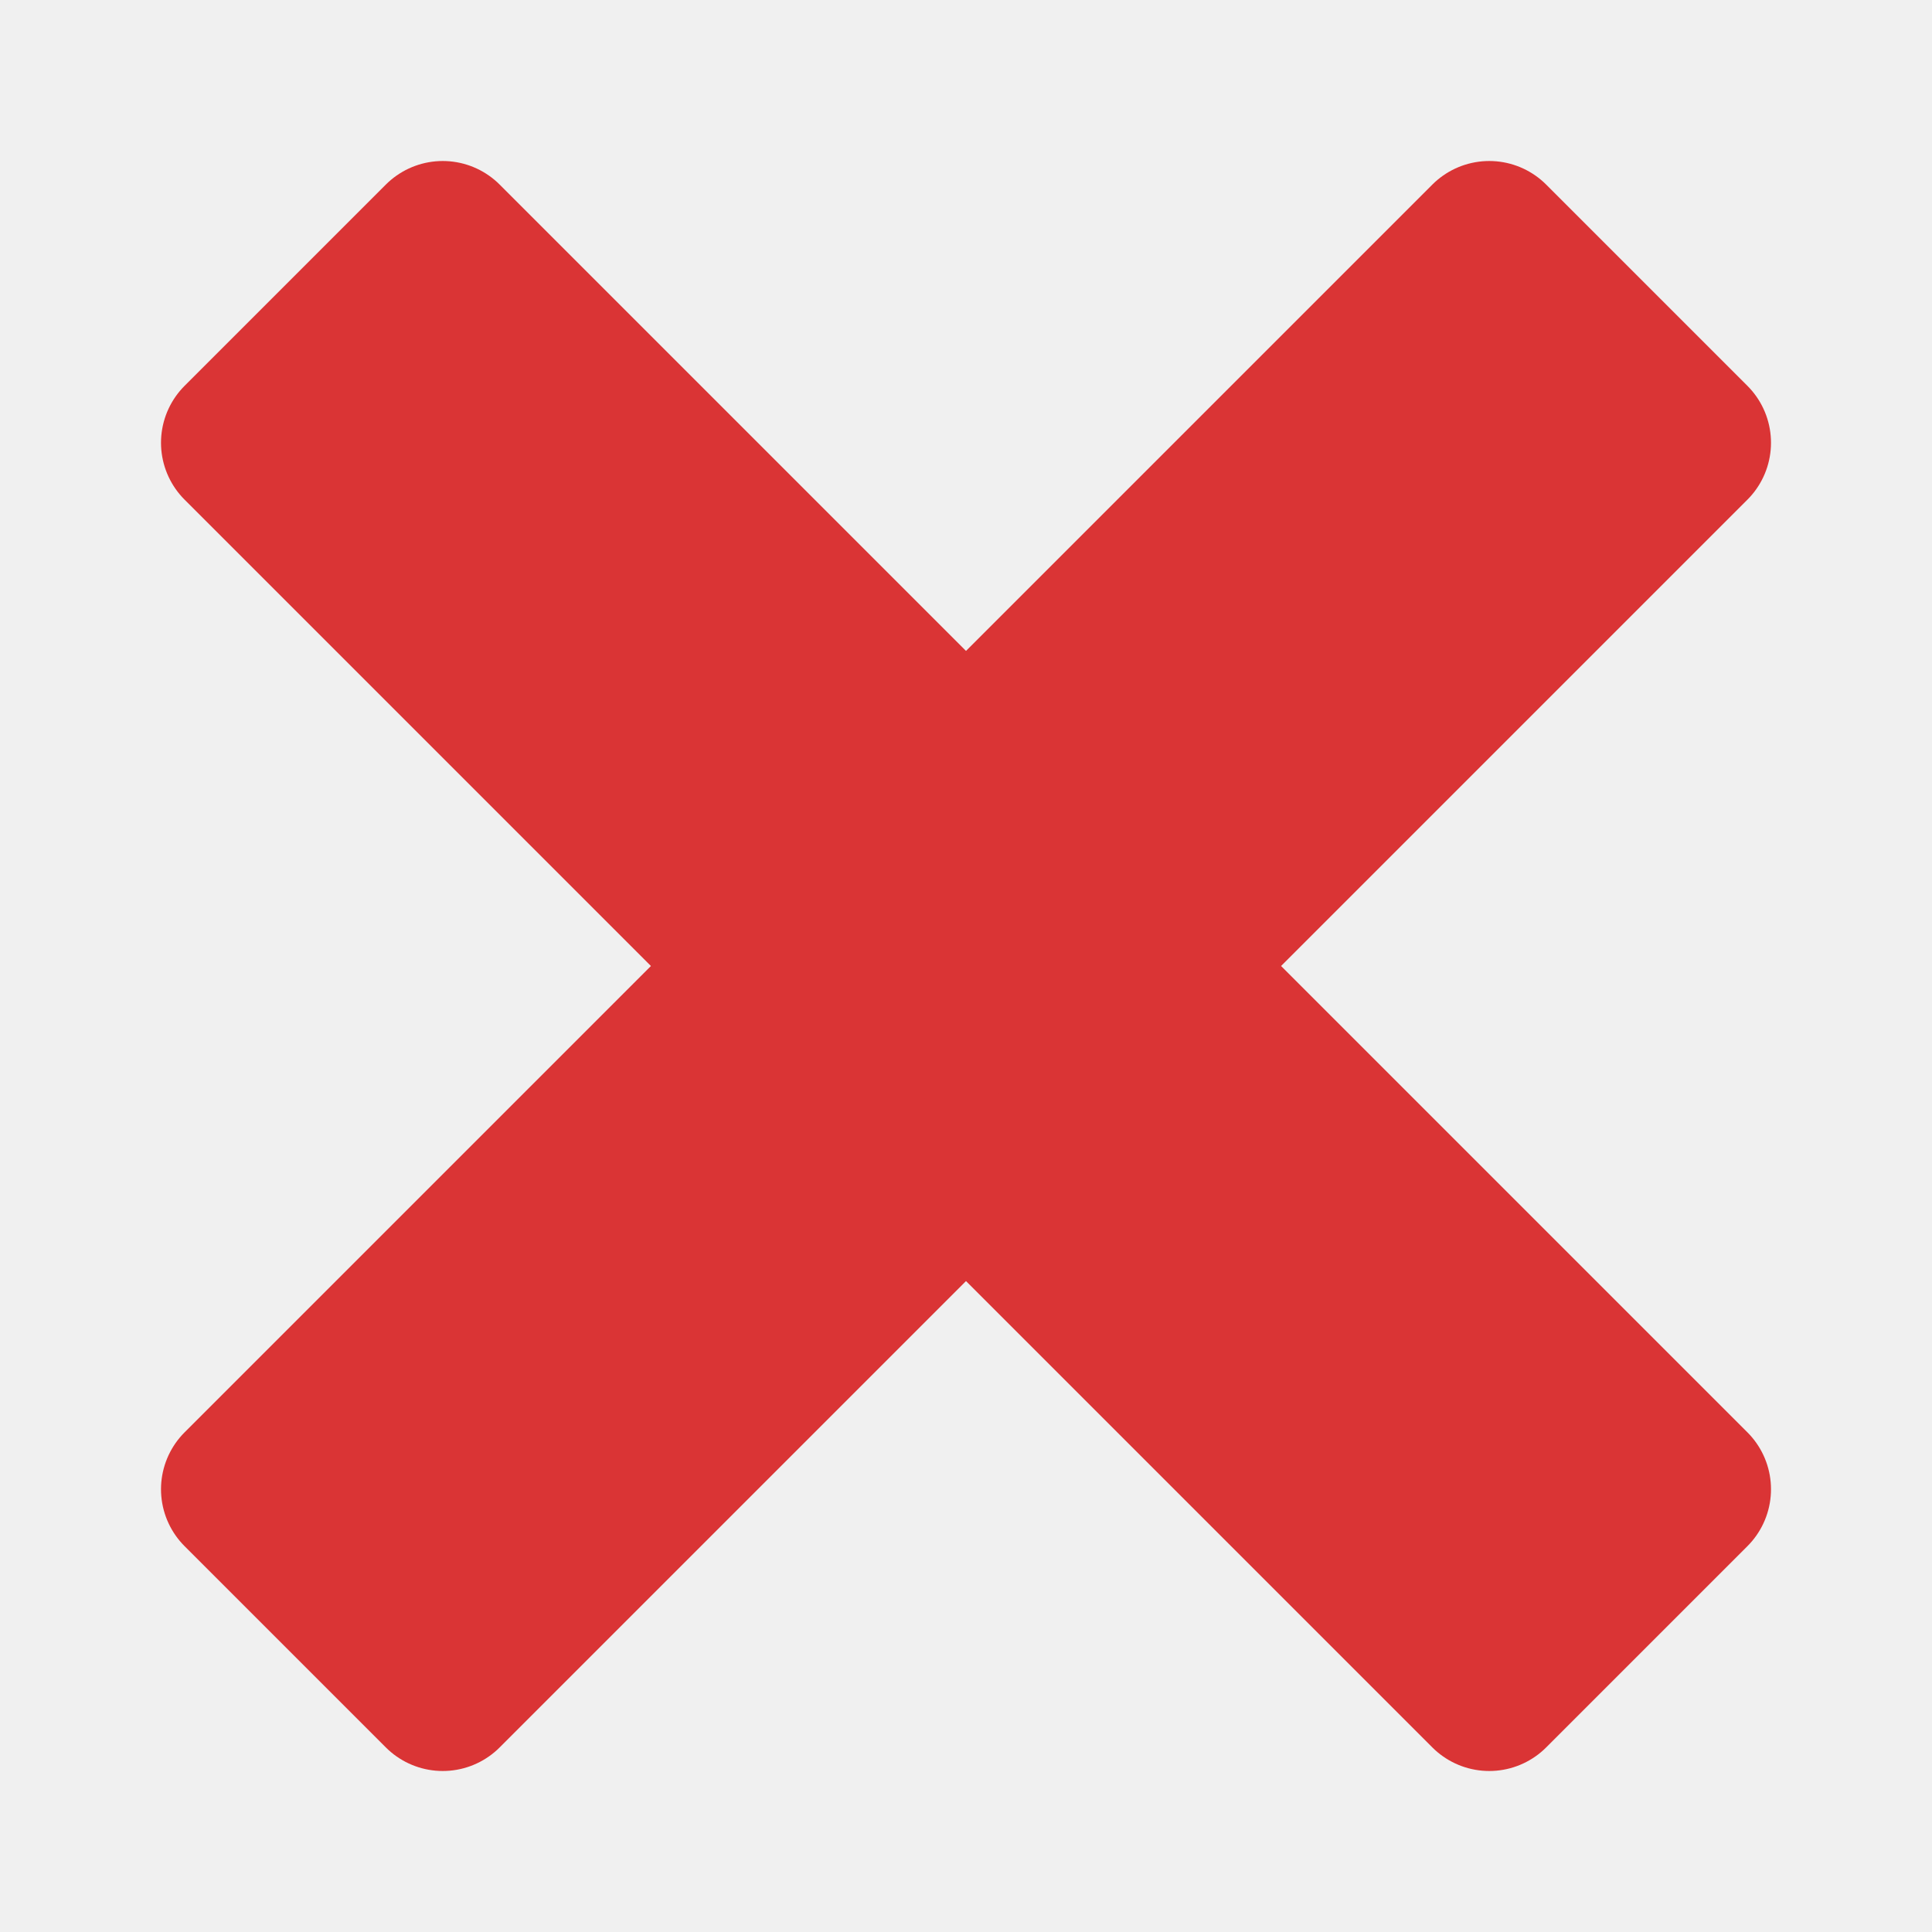
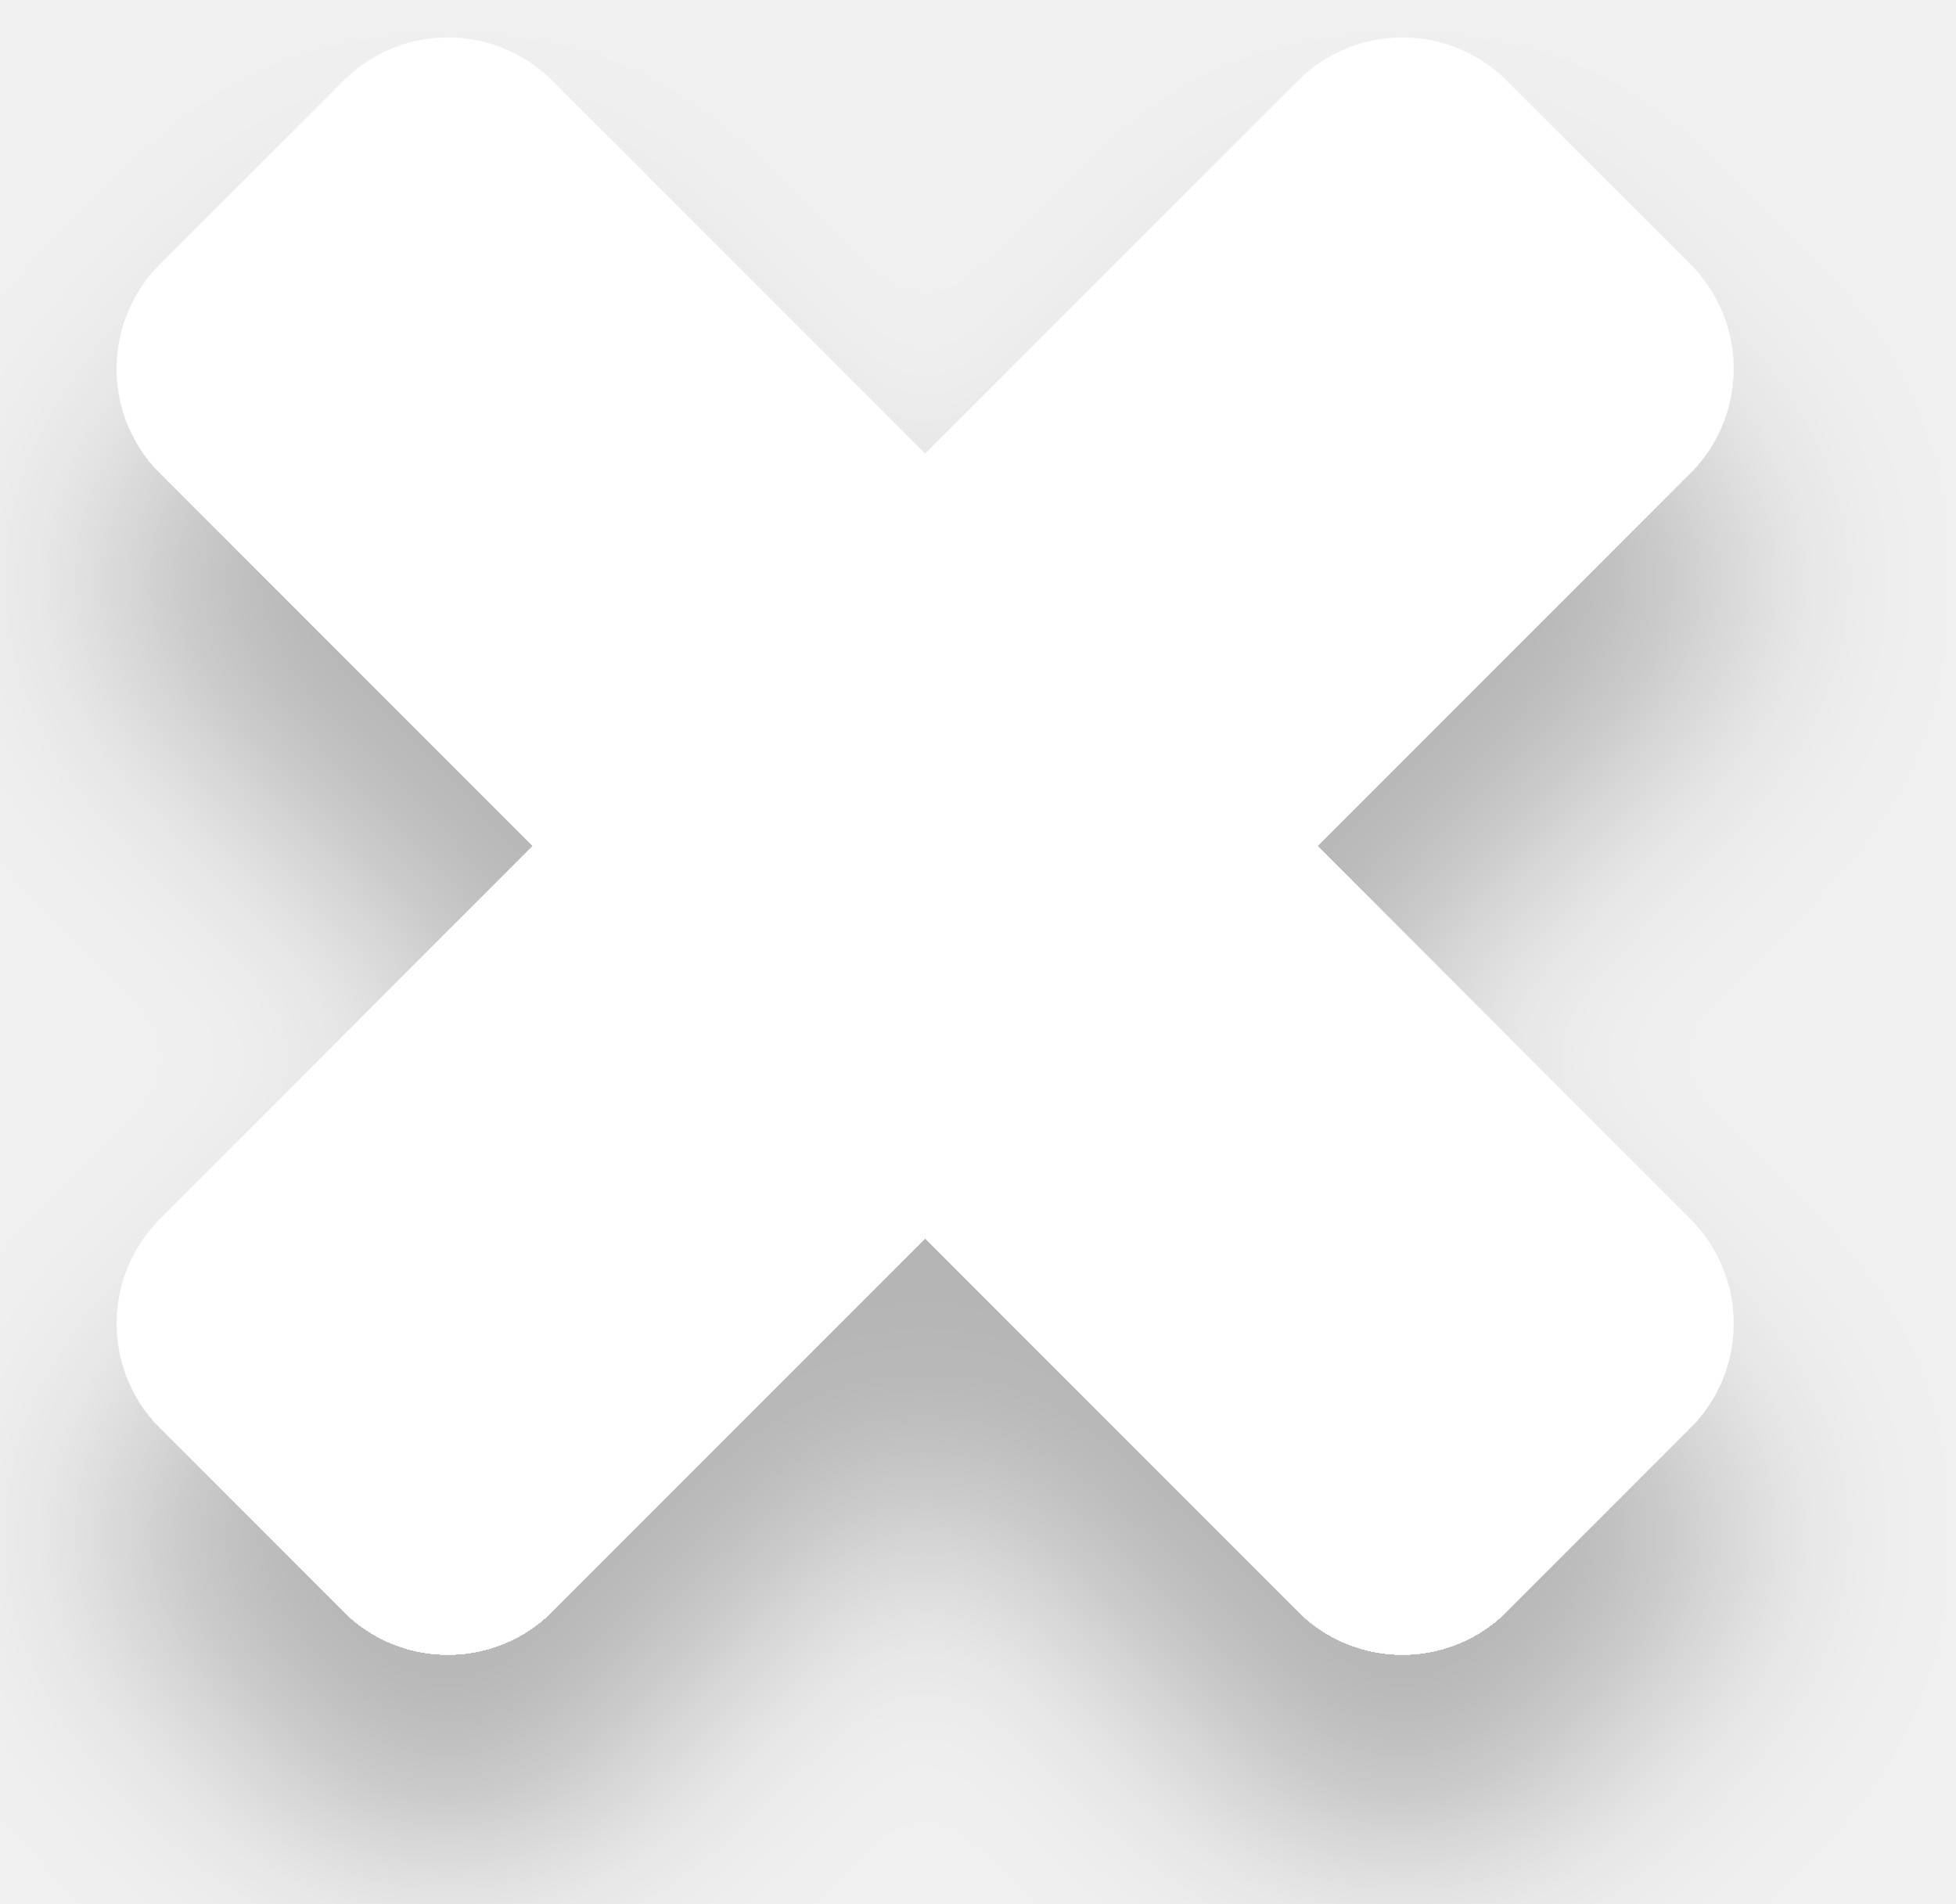
- <svg xmlns="http://www.w3.org/2000/svg" width="67" height="67" viewBox="0 0 67 67" fill="none">
-   <path fill-rule="evenodd" clip-rule="evenodd" d="M8.375 15.354L15.354 8.375L33.5 26.521L51.646 8.375L58.625 15.354L40.479 33.5L58.625 51.646L51.646 58.625L33.5 40.479L15.354 58.625L8.375 51.646L26.521 33.5L8.375 15.354Z" fill="#DA3435" stroke="#DA3435" stroke-width="5.583" stroke-linecap="round" stroke-linejoin="round" />
+ <svg xmlns="http://www.w3.org/2000/svg" width="37" height="36" viewBox="0 0 37 36" fill="none">
+   <g filter="url(#filter0_d_424_17)">
+     <path fill-rule="evenodd" clip-rule="evenodd" d="M5 6.972L8.472 3.5L17.5 12.528L26.528 3.5L30 6.972L20.972 16L30 25.028L26.528 28.5L17.5 19.472L8.472 28.5L5 25.028L14.028 16L5 6.972Z" fill="white" />
+     <path fill-rule="evenodd" clip-rule="evenodd" d="M5 6.972L8.472 3.5L17.5 12.528L26.528 3.5L30 6.972L20.972 16L30 25.028L26.528 28.5L17.5 19.472L8.472 28.5L5 25.028L14.028 16L5 6.972Z" stroke="white" stroke-width="5.583" stroke-linecap="round" stroke-linejoin="round" />
+   </g>
+   <defs>
+     <filter id="filter0_d_424_17" x="-1.792" y="0.708" width="38.584" height="38.583" filterUnits="userSpaceOnUse" color-interpolation-filters="sRGB">
+       <feFlood flood-opacity="0" result="BackgroundImageFix" />
+       <feColorMatrix in="SourceAlpha" type="matrix" values="0 0 0 0 0 0 0 0 0 0 0 0 0 0 0 0 0 0 127 0" result="hardAlpha" />
+       <feOffset dy="4" />
+       <feGaussianBlur stdDeviation="2" />
+       <feComposite in2="hardAlpha" operator="out" />
+       <feColorMatrix type="matrix" values="0 0 0 0 0 0 0 0 0 0 0 0 0 0 0 0 0 0 0.25 0" />
+       <feBlend mode="normal" in2="BackgroundImageFix" result="effect1_dropShadow_424_17" />
+       <feBlend mode="normal" in="SourceGraphic" in2="effect1_dropShadow_424_17" result="shape" />
+     </filter>
+   </defs>
</svg>
